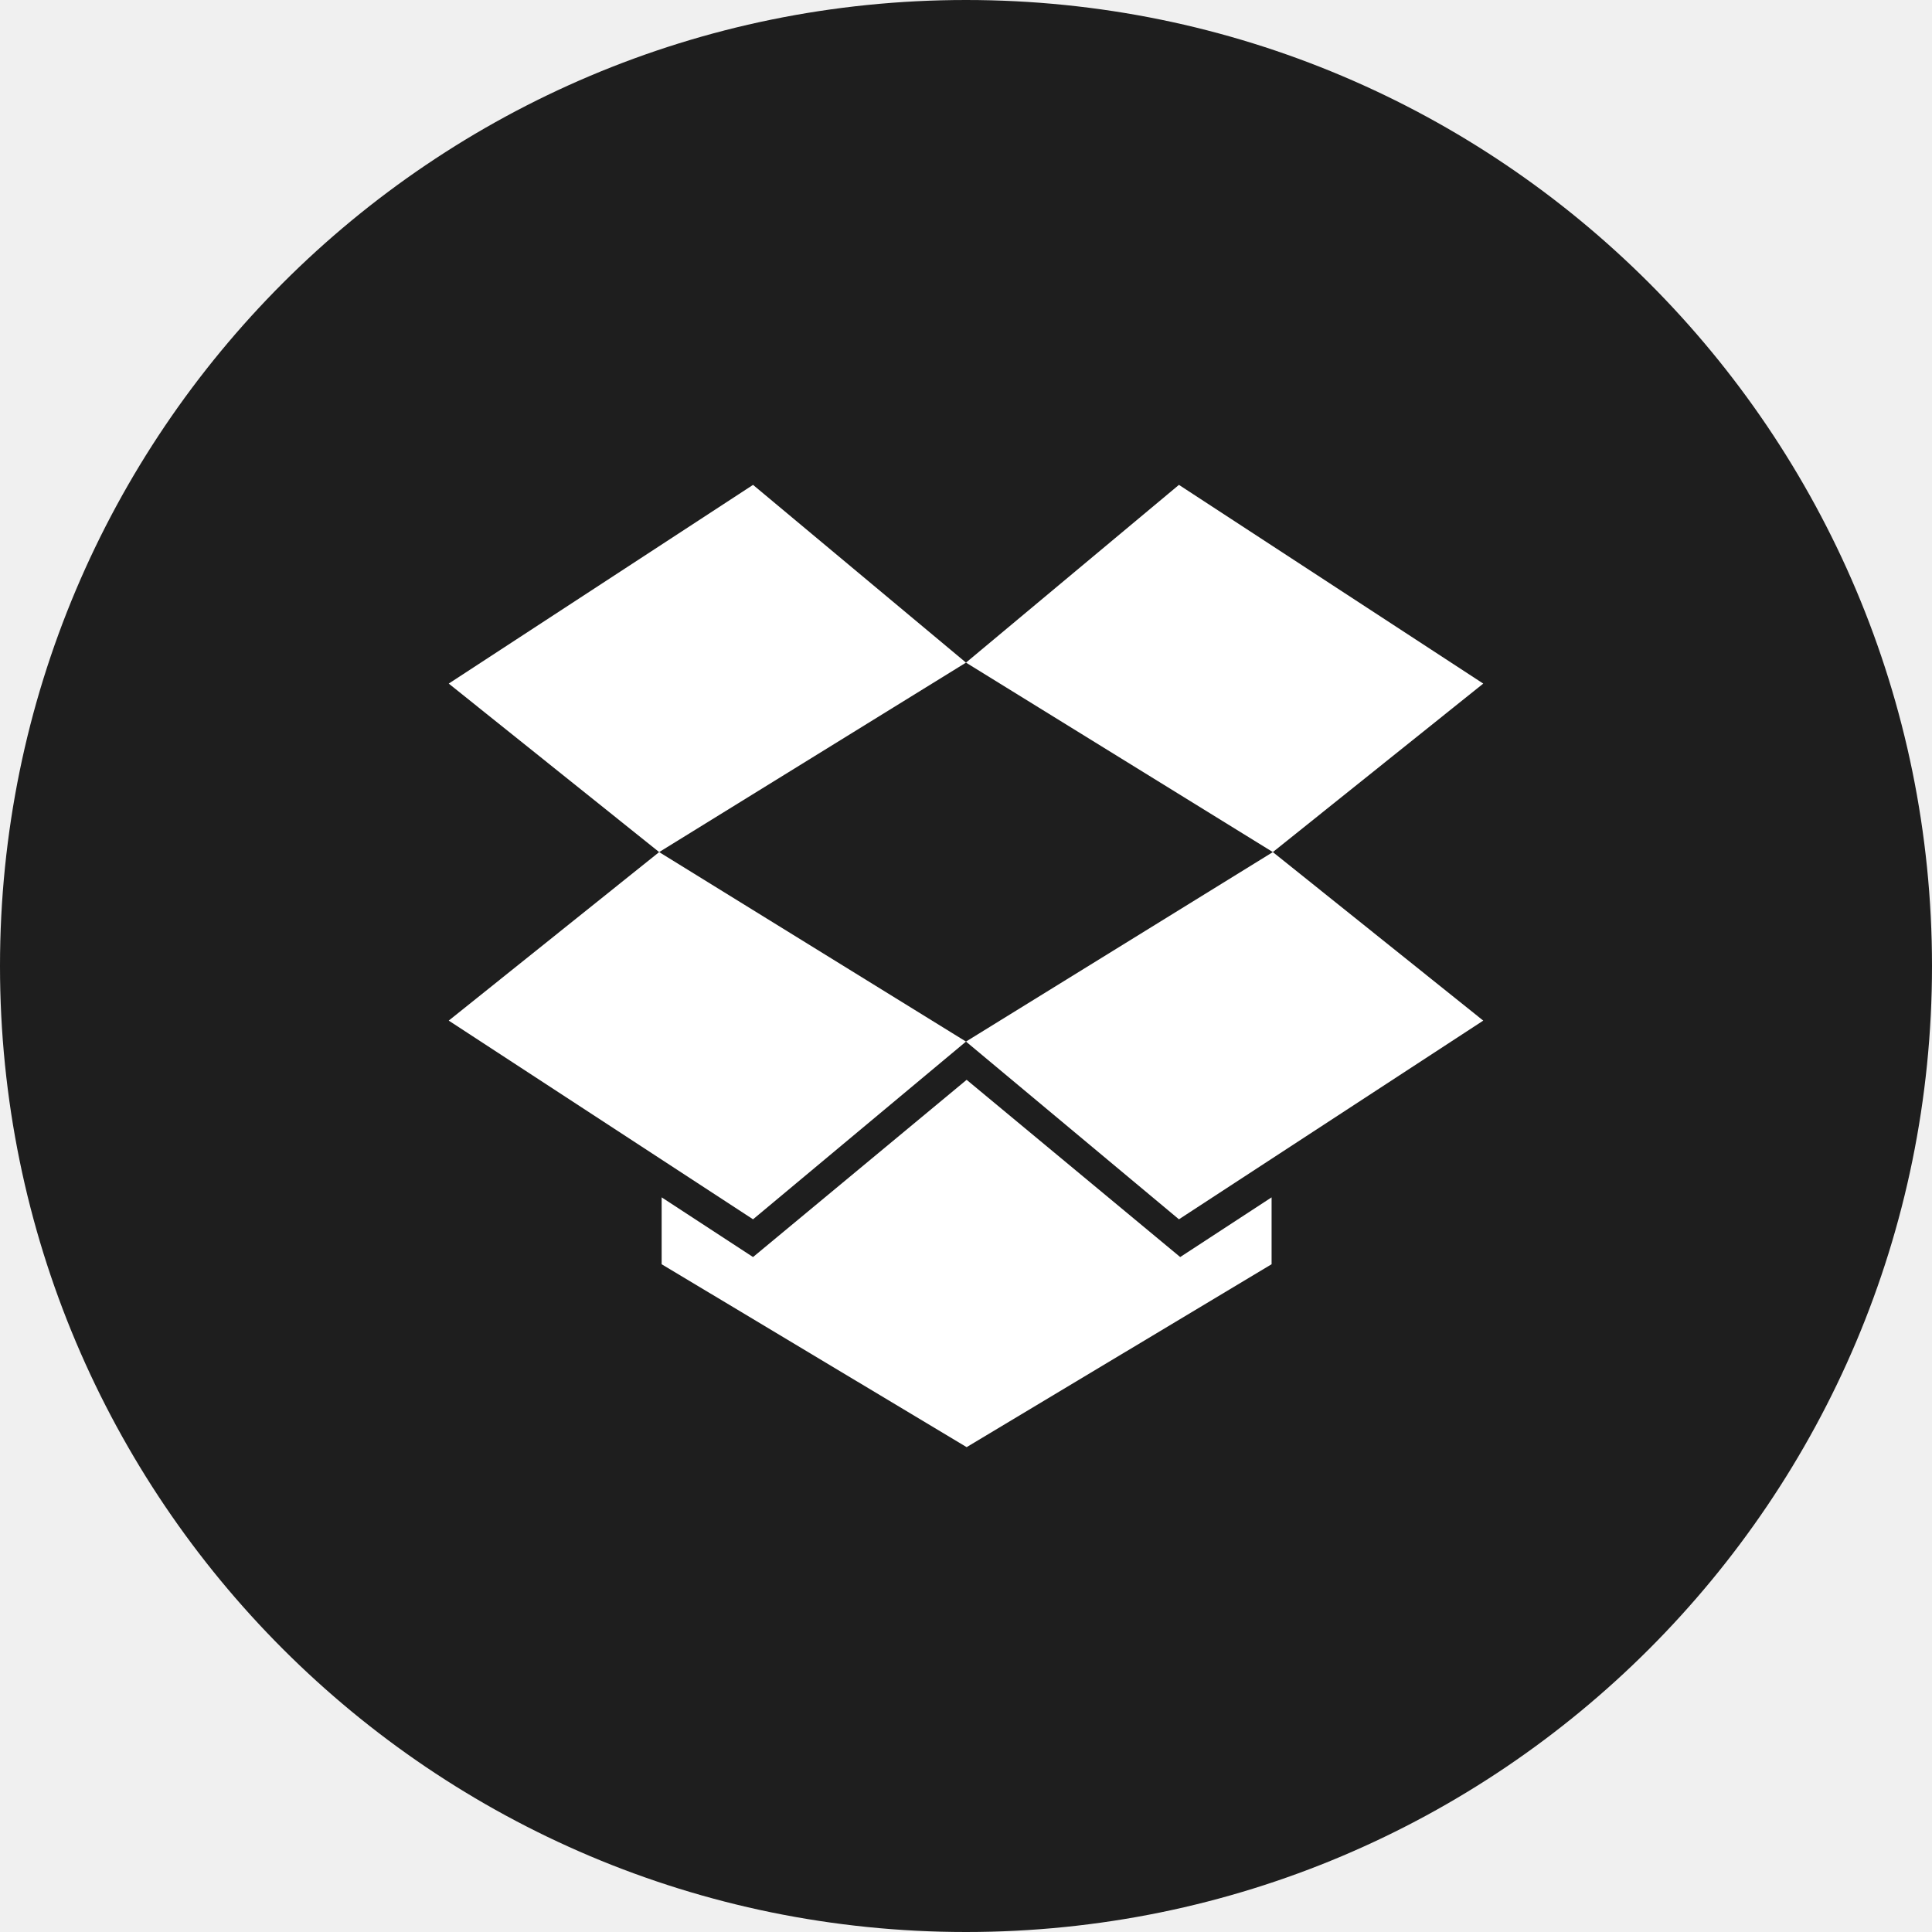
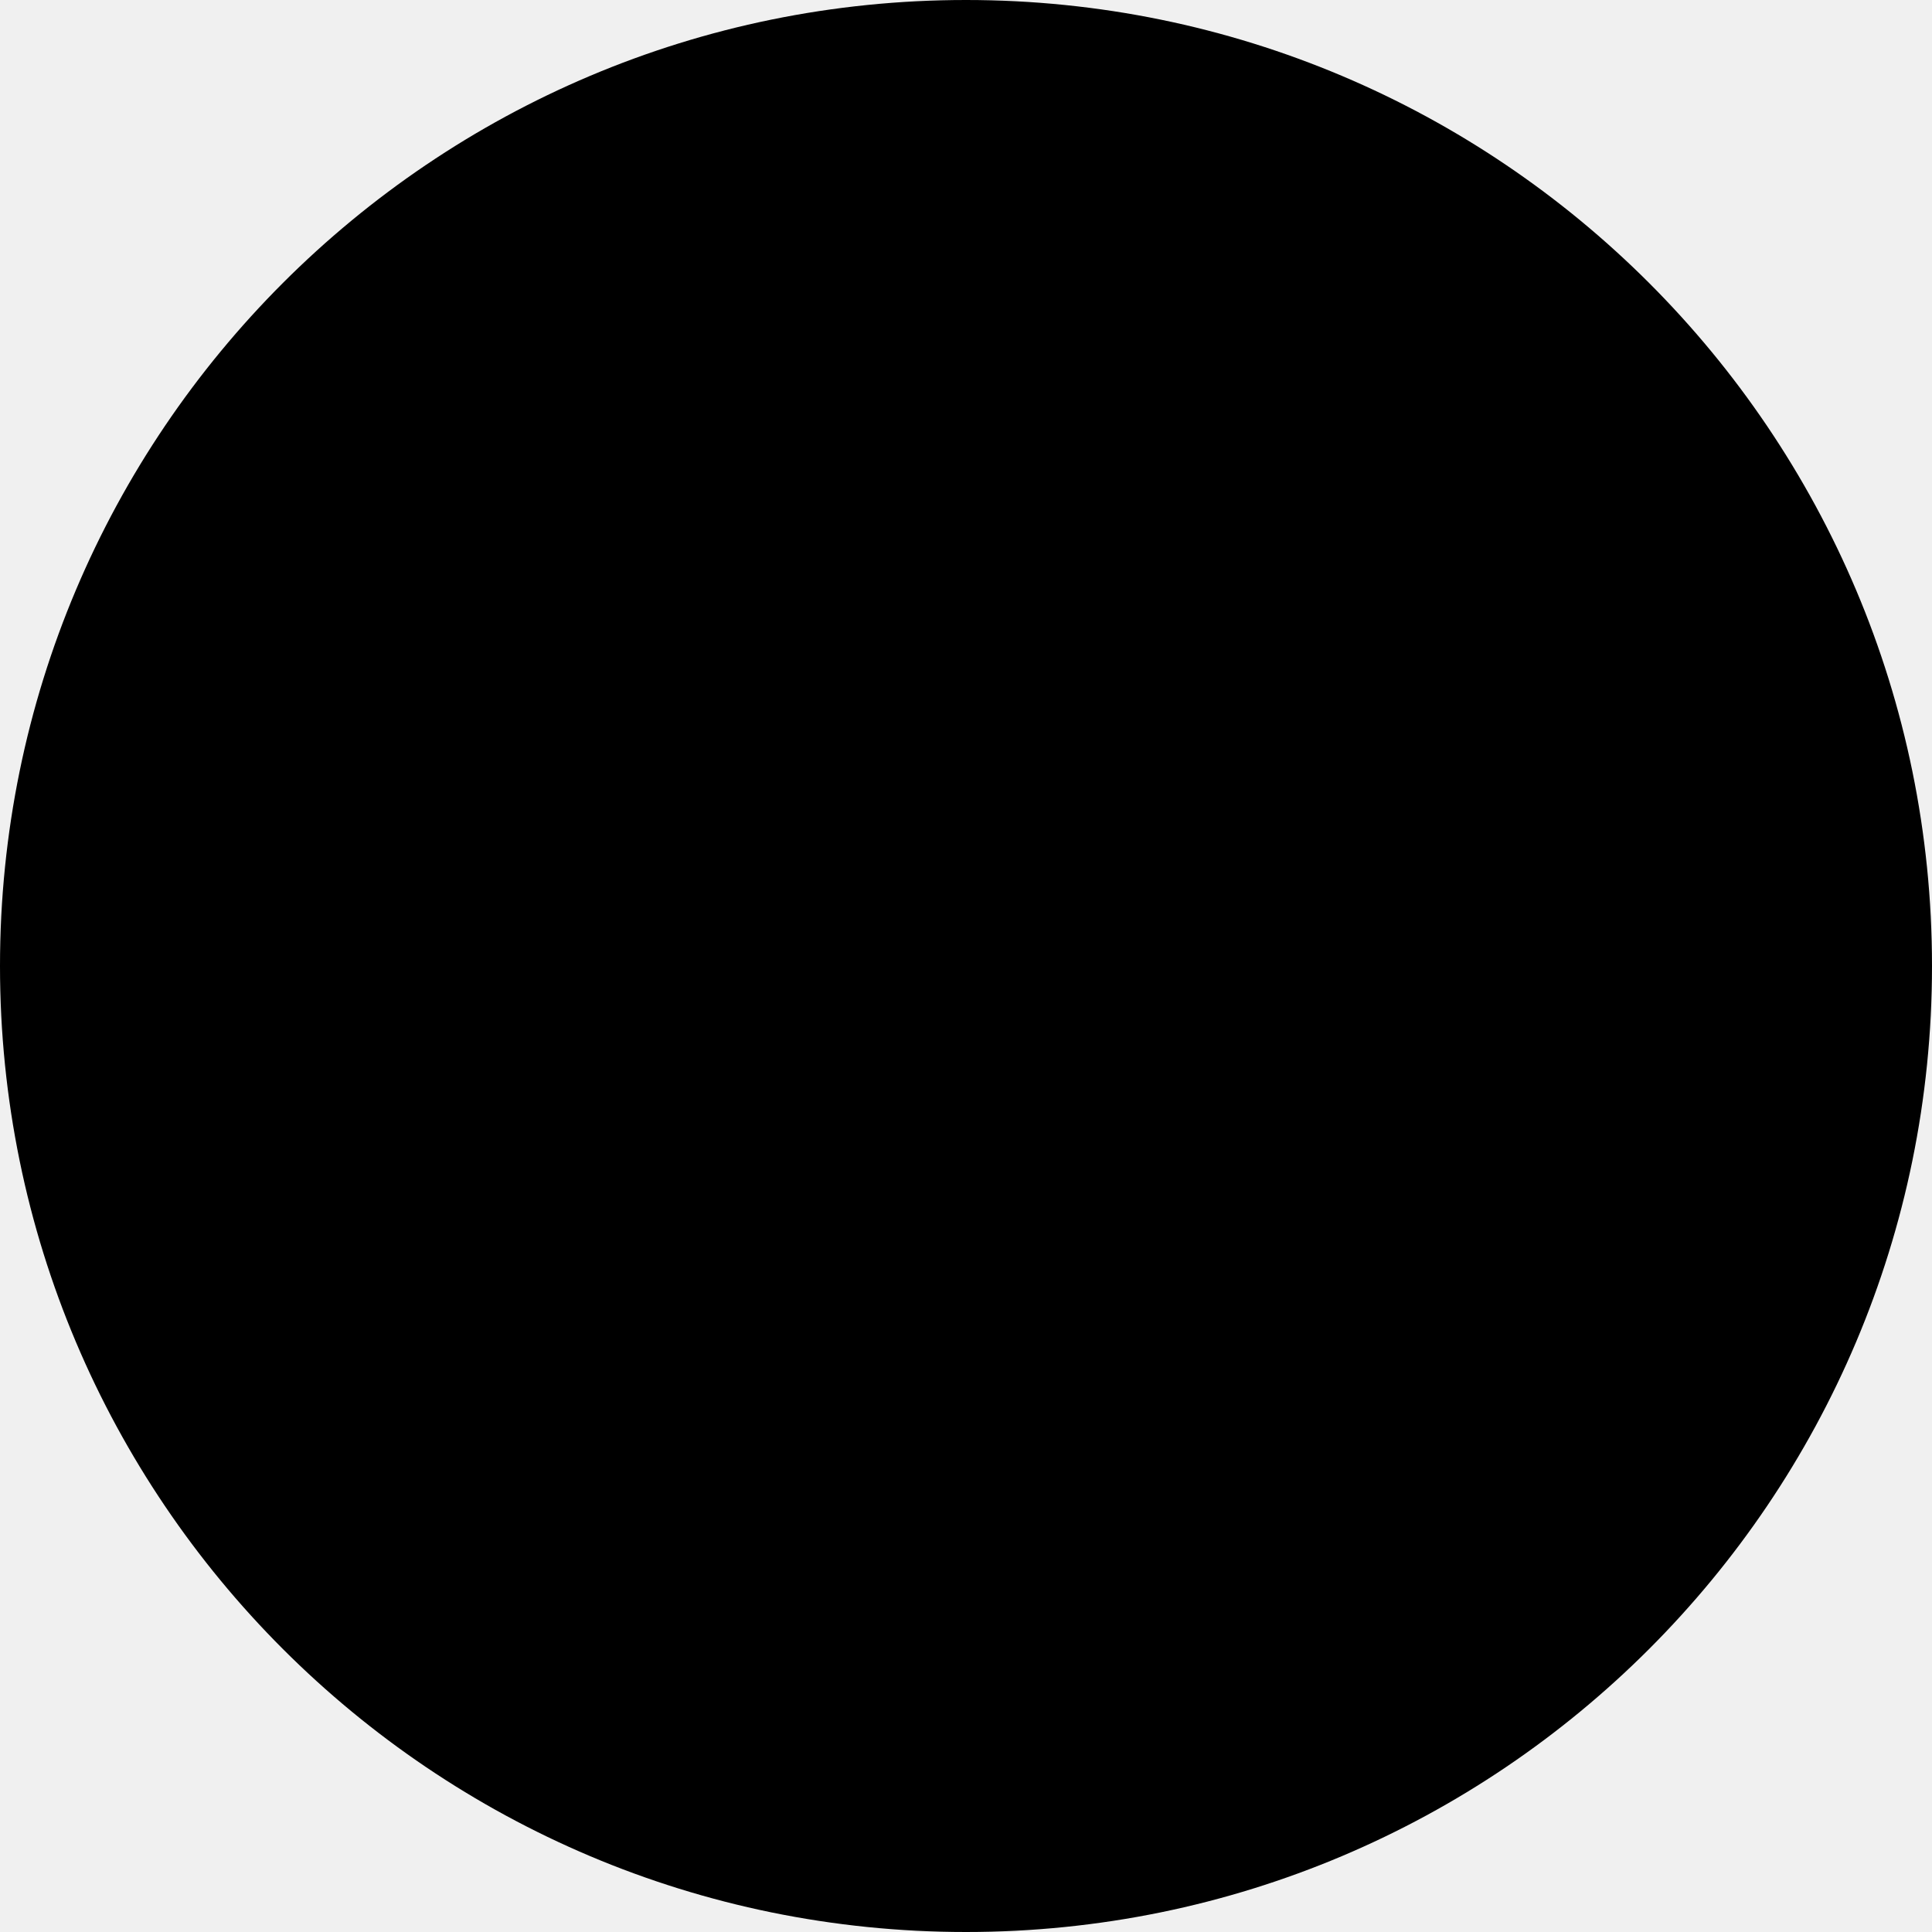
<svg xmlns="http://www.w3.org/2000/svg" width="512" height="512">
-   <circle fill="#1E1E1E" cx="256" cy="256" r="256" />
-   <g fill="#FFF">
+   <circle fill="{{bg}}" cx="256" cy="256" r="256" />
+   <g fill="{{fg}}">
    <path d="M199.564 128.497l-80.646 52.662 55.765 44.653 81.315-50.21zM118.918 270.473l80.646 52.654 56.434-47.098-81.315-50.217zM255.998 276.03l56.433 47.097 80.647-52.654-55.758-44.661z" />
    <path d="M393.078 181.159l-80.647-52.662-56.433 47.105 81.322 50.21zM256.169 286.164l-56.605 46.967-24.22-15.821v17.728l80.825 48.466 80.817-48.466V317.31l-24.22 15.821z" />
  </g>
</svg>
